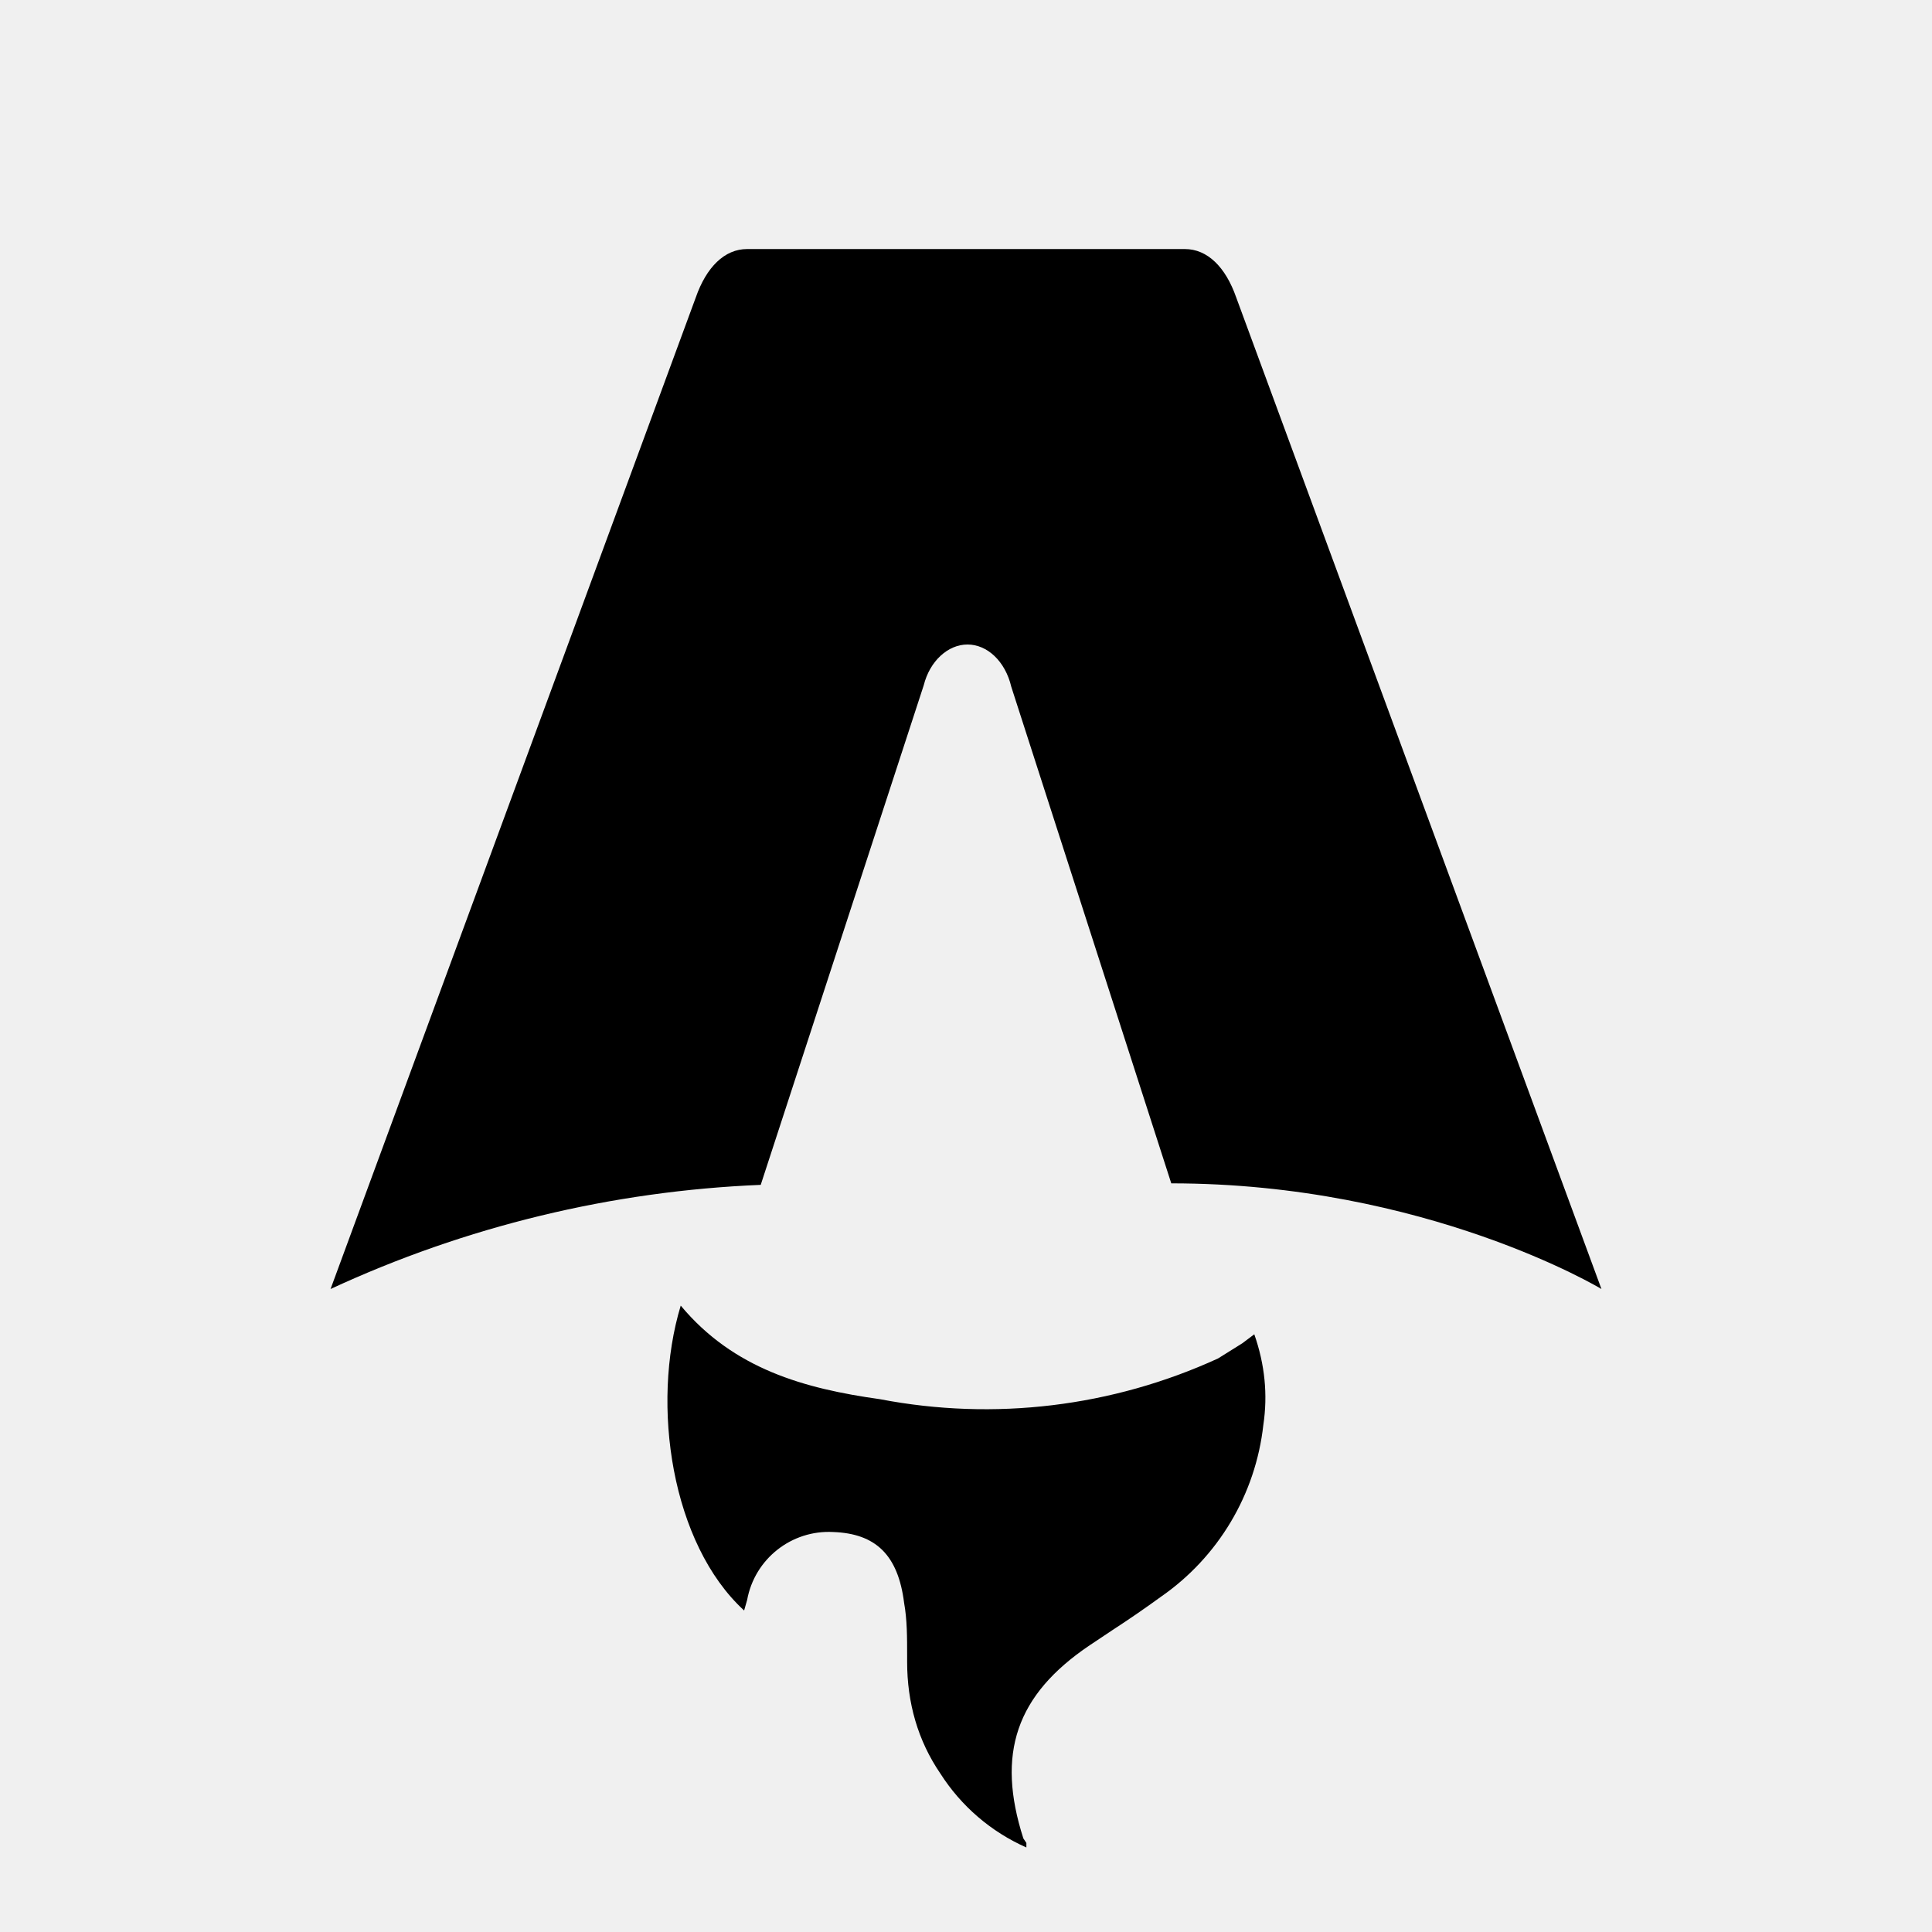
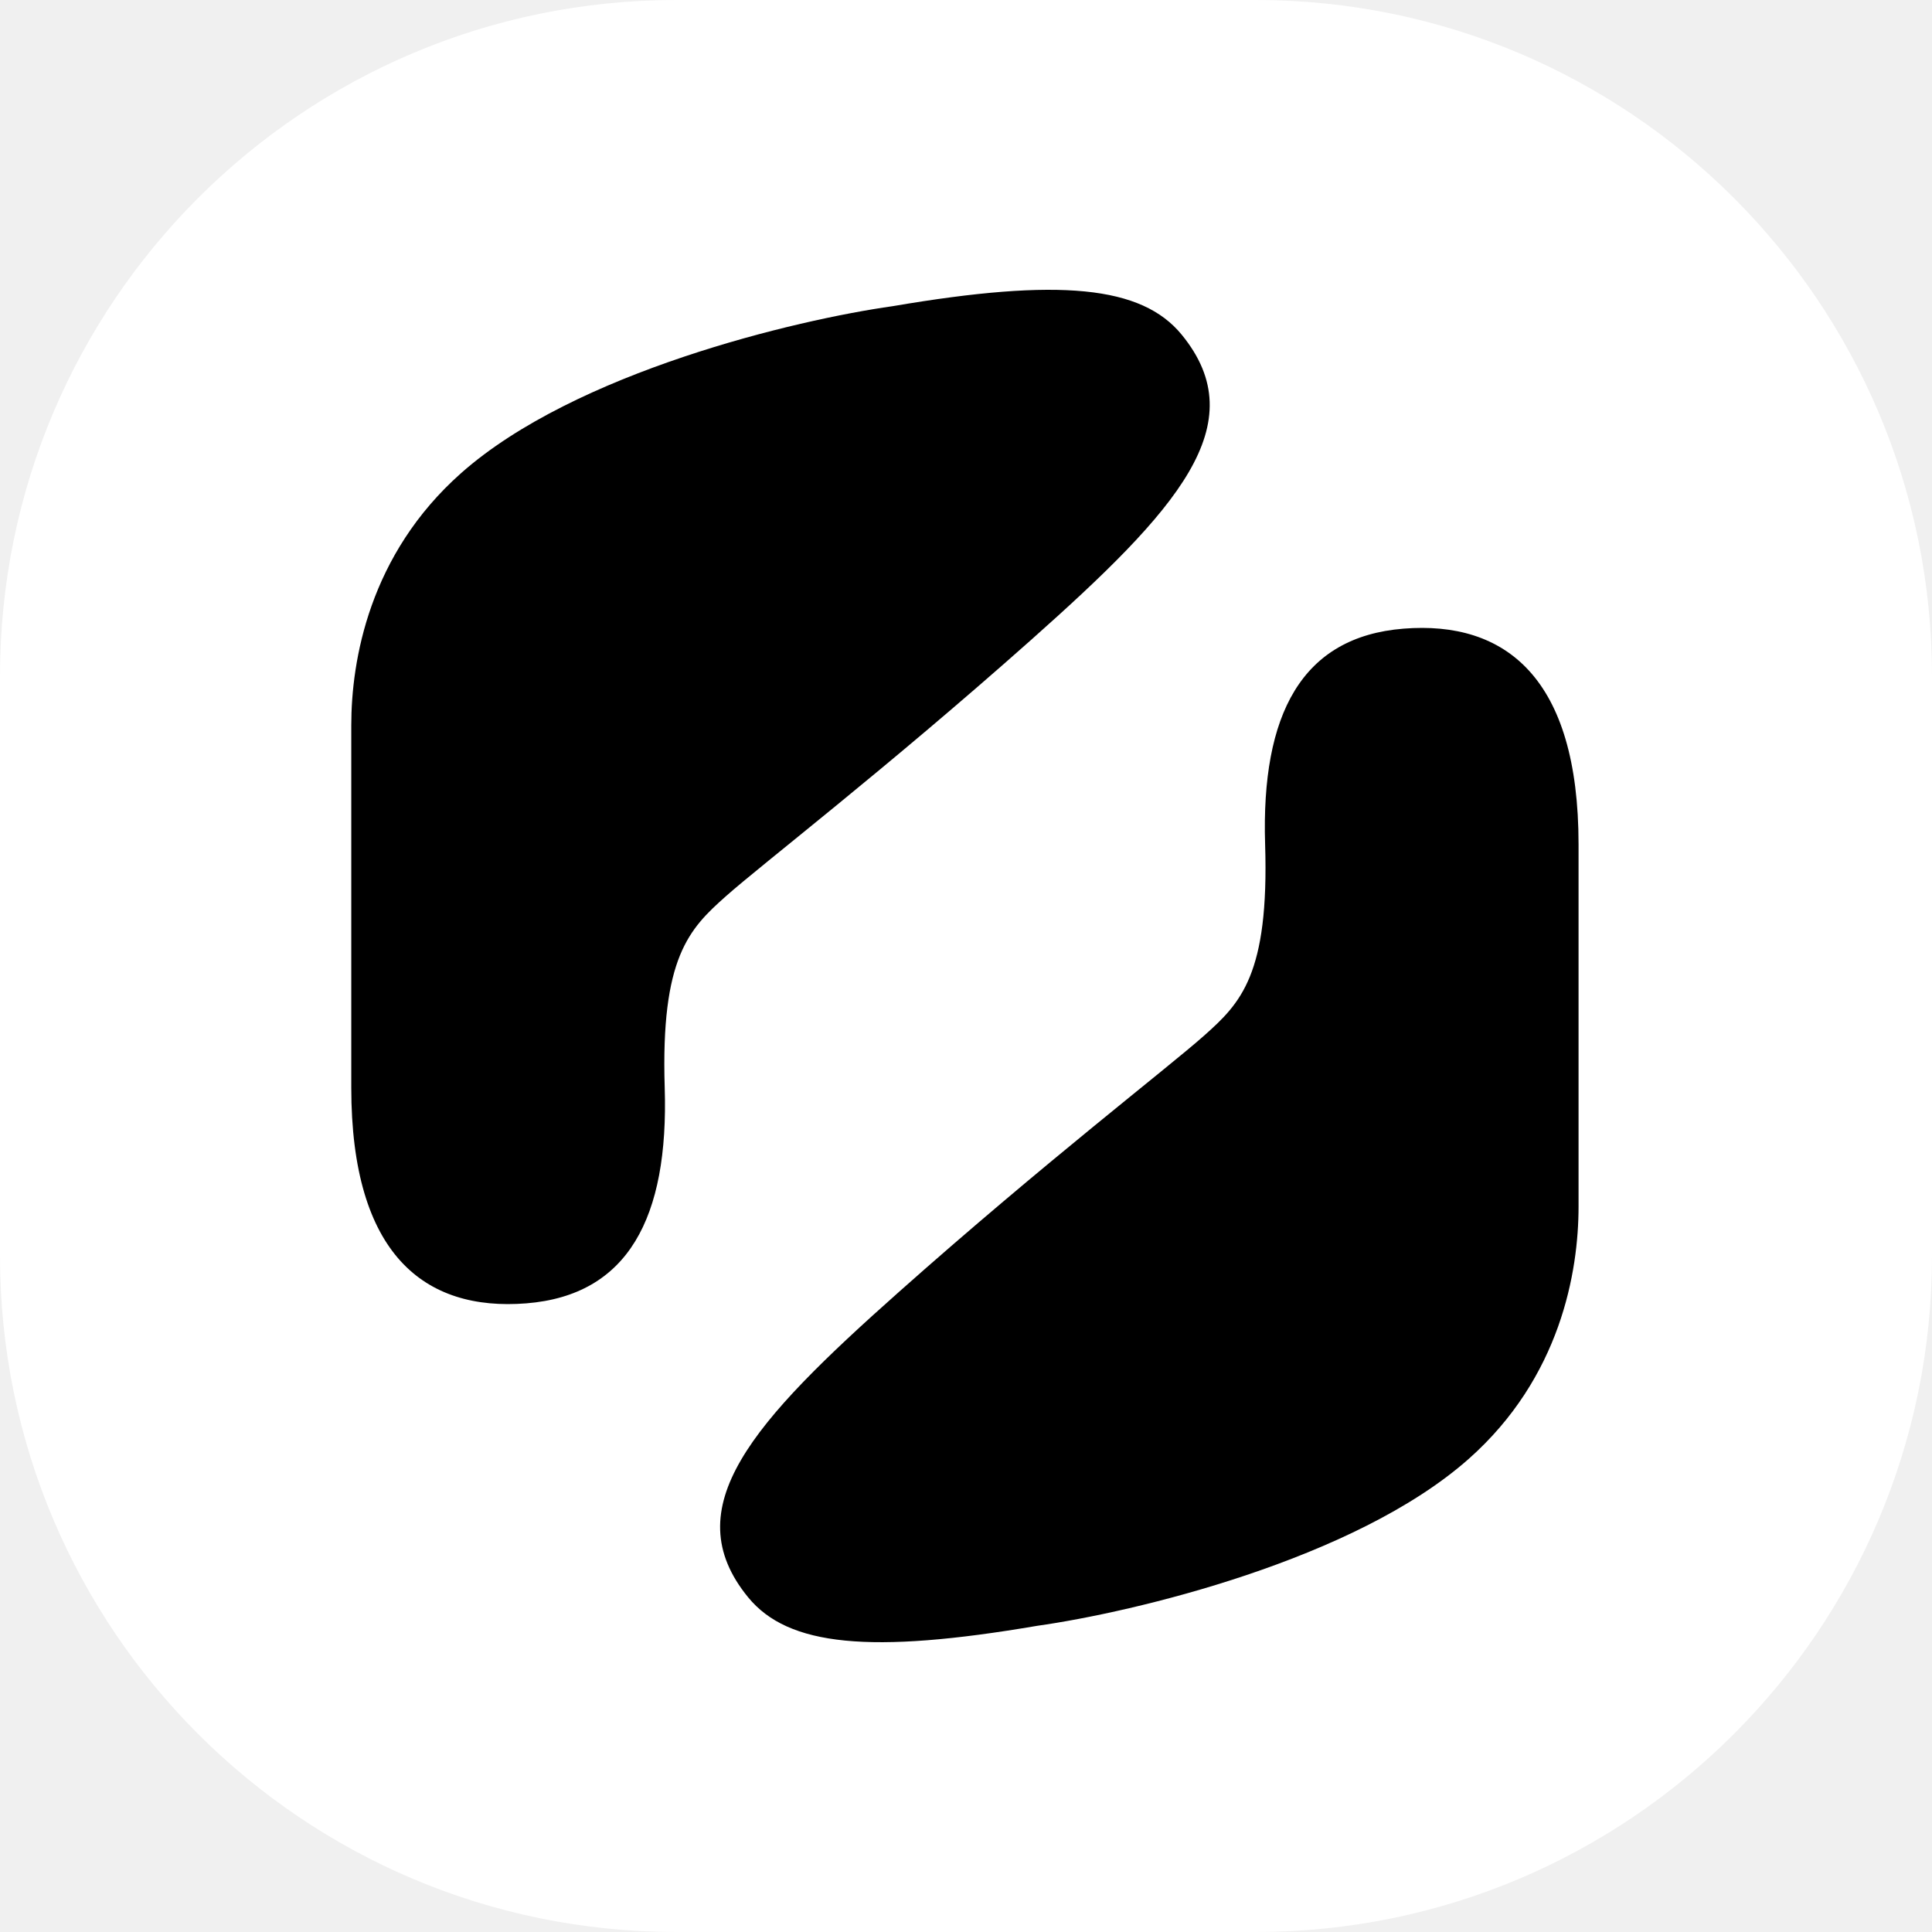
- <svg xmlns="http://www.w3.org/2000/svg" fill="none" viewBox="0 0 128 128">
-   <path d="M50.4 78.5a75.1 75.1 0 0 0-28.5 6.9l24.2-65.7c.7-2 1.9-3.2 3.4-3.2h29c1.5 0 2.7 1.2 3.4 3.2l24.2 65.7s-11.6-7-28.5-7L67 45.5c-.4-1.7-1.6-2.8-2.9-2.8-1.3 0-2.5 1.1-2.9 2.7L50.4 78.5Zm-1.1 28.2Zm-4.2-20.2c-2 6.6-.6 15.8 4.2 20.2a17.5 17.5 0 0 1 .2-.7 5.5 5.5 0 0 1 5.7-4.5c2.8.1 4.3 1.5 4.7 4.7.2 1.1.2 2.3.2 3.5v.4c0 2.7.7 5.2 2.2 7.4a13 13 0 0 0 5.7 4.9v-.3l-.2-.3c-1.8-5.6-.5-9.5 4.4-12.8l1.5-1a73 73 0 0 0 3.2-2.2 16 16 0 0 0 6.8-11.4c.3-2 .1-4-.6-6l-.8.6-1.6 1a37 37 0 0 1-22.4 2.7c-5-.7-9.7-2-13.2-6.2Z" />
-   <style>
-         path { fill: #000; }
-         @media (prefers-color-scheme: dark) {
-             path { fill: #FFF; }
-         }
-     </style>
+ <svg xmlns="http://www.w3.org/2000/svg" version="1.1" width="1000" height="1000">
+   <g clip-path="url(#SvgjsClipPath1062)">
+     <rect width="1000" height="1000" fill="#ffffff" />
+     <g transform="matrix(5.30303,0,0,5.30303,181.8182,150)">
+       <svg width="120" height="132" viewBox="0 0 120 132" fill="none">
+         <path d="M119.788 54.128V89.483C119.788 95.84 118.032 106.168 109.061 114.113C97.936 123.965 76.349 129.076 66.946 130.401C50.656 133.181 42.638 132.387 38.737 127.62C31.585 118.88 39.134 110.538 53.437 97.826C67.74 85.114 79.66 75.977 83.236 72.799C86.811 69.621 89.593 66.84 89.195 54.128C88.798 41.416 92.771 33.868 102.704 33.074C112.637 32.279 119.788 37.84 119.788 54.128Z" fill="black" />
+         <path d="M1.84706e-06 77.872L4.93794e-06 42.517C5.4936e-06 36.16 1.756 25.832 10.727 17.887C21.852 8.035 43.439 2.924 52.842 1.599C69.132 -1.181 77.151 -0.387 81.052 4.38C88.203 13.12 80.654 21.462 66.351 34.174C52.048 46.886 40.128 56.023 36.553 59.201C32.977 62.379 30.196 65.16 30.593 77.872C30.99 90.584 27.017 98.132 17.084 98.927C7.152 99.721 4.23169e-07 94.159 1.84706e-06 77.872Z" fill="black" />
+       </svg>
+     </g>
+   </g>
+   <defs>
+     <clipPath id="SvgjsClipPath1062">
+       <rect width="1000" height="1000" x="0" y="0" rx="350" ry="350" />
+     </clipPath>
+   </defs>
</svg>
